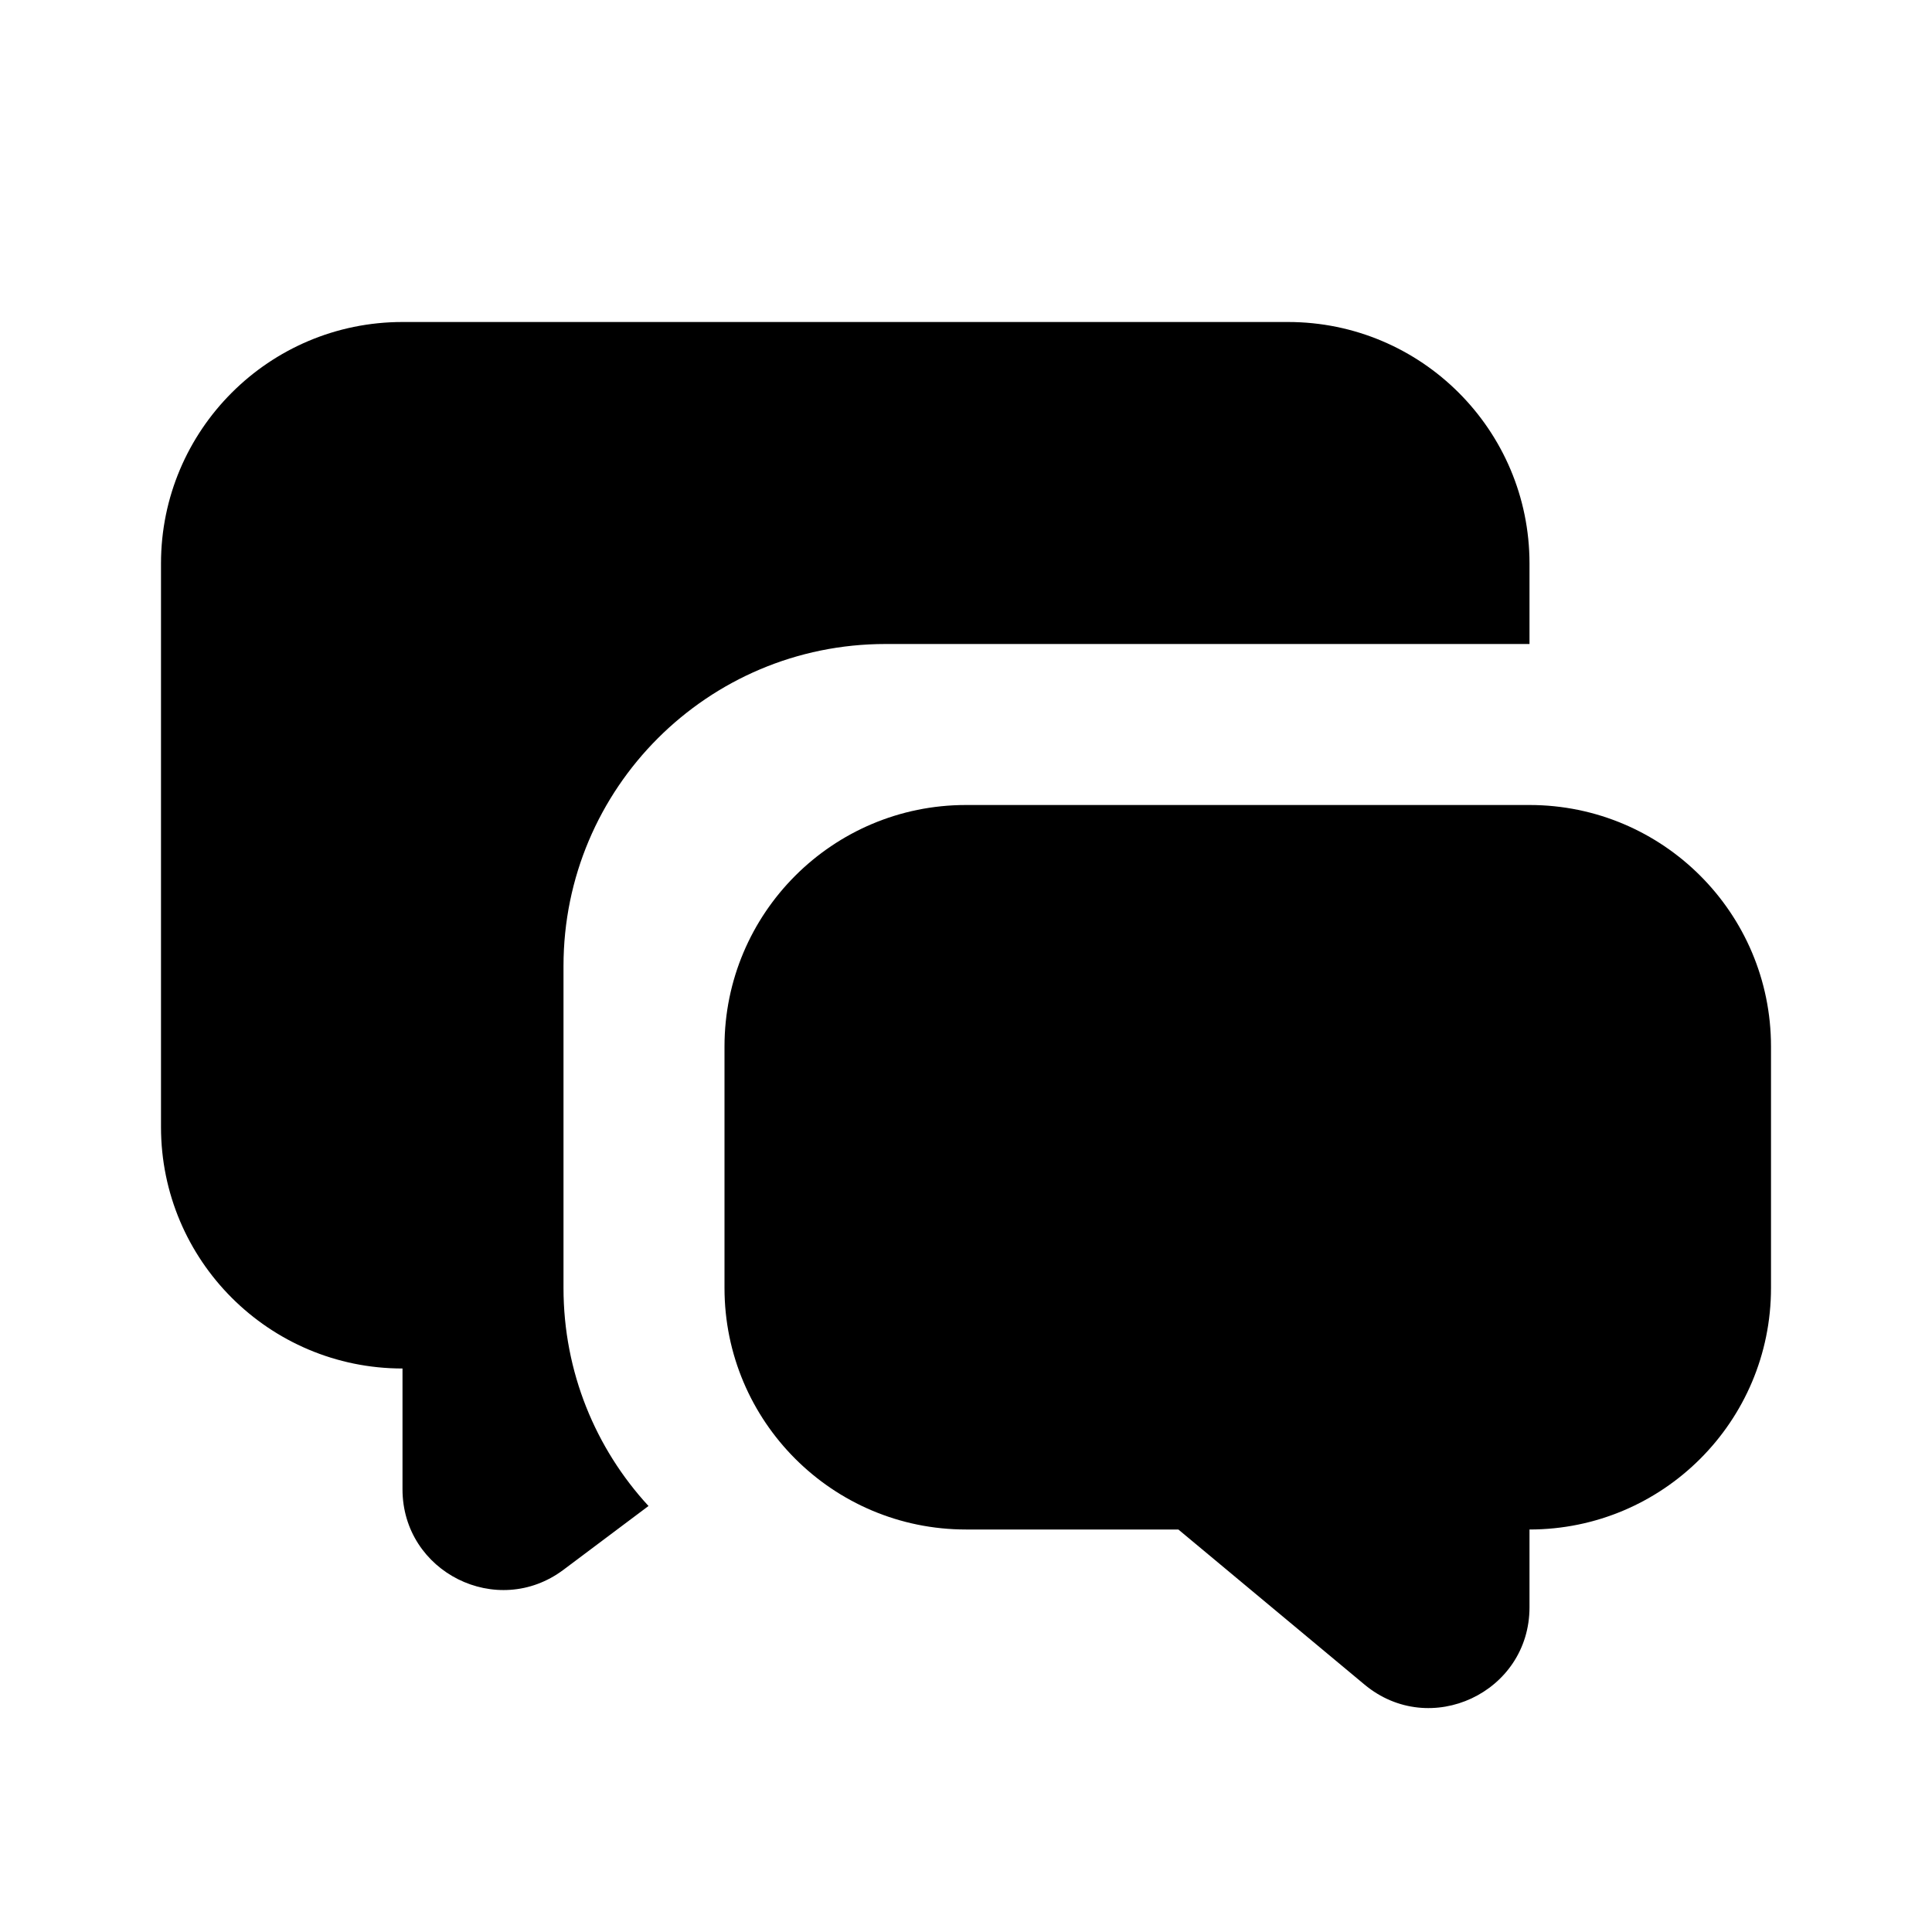
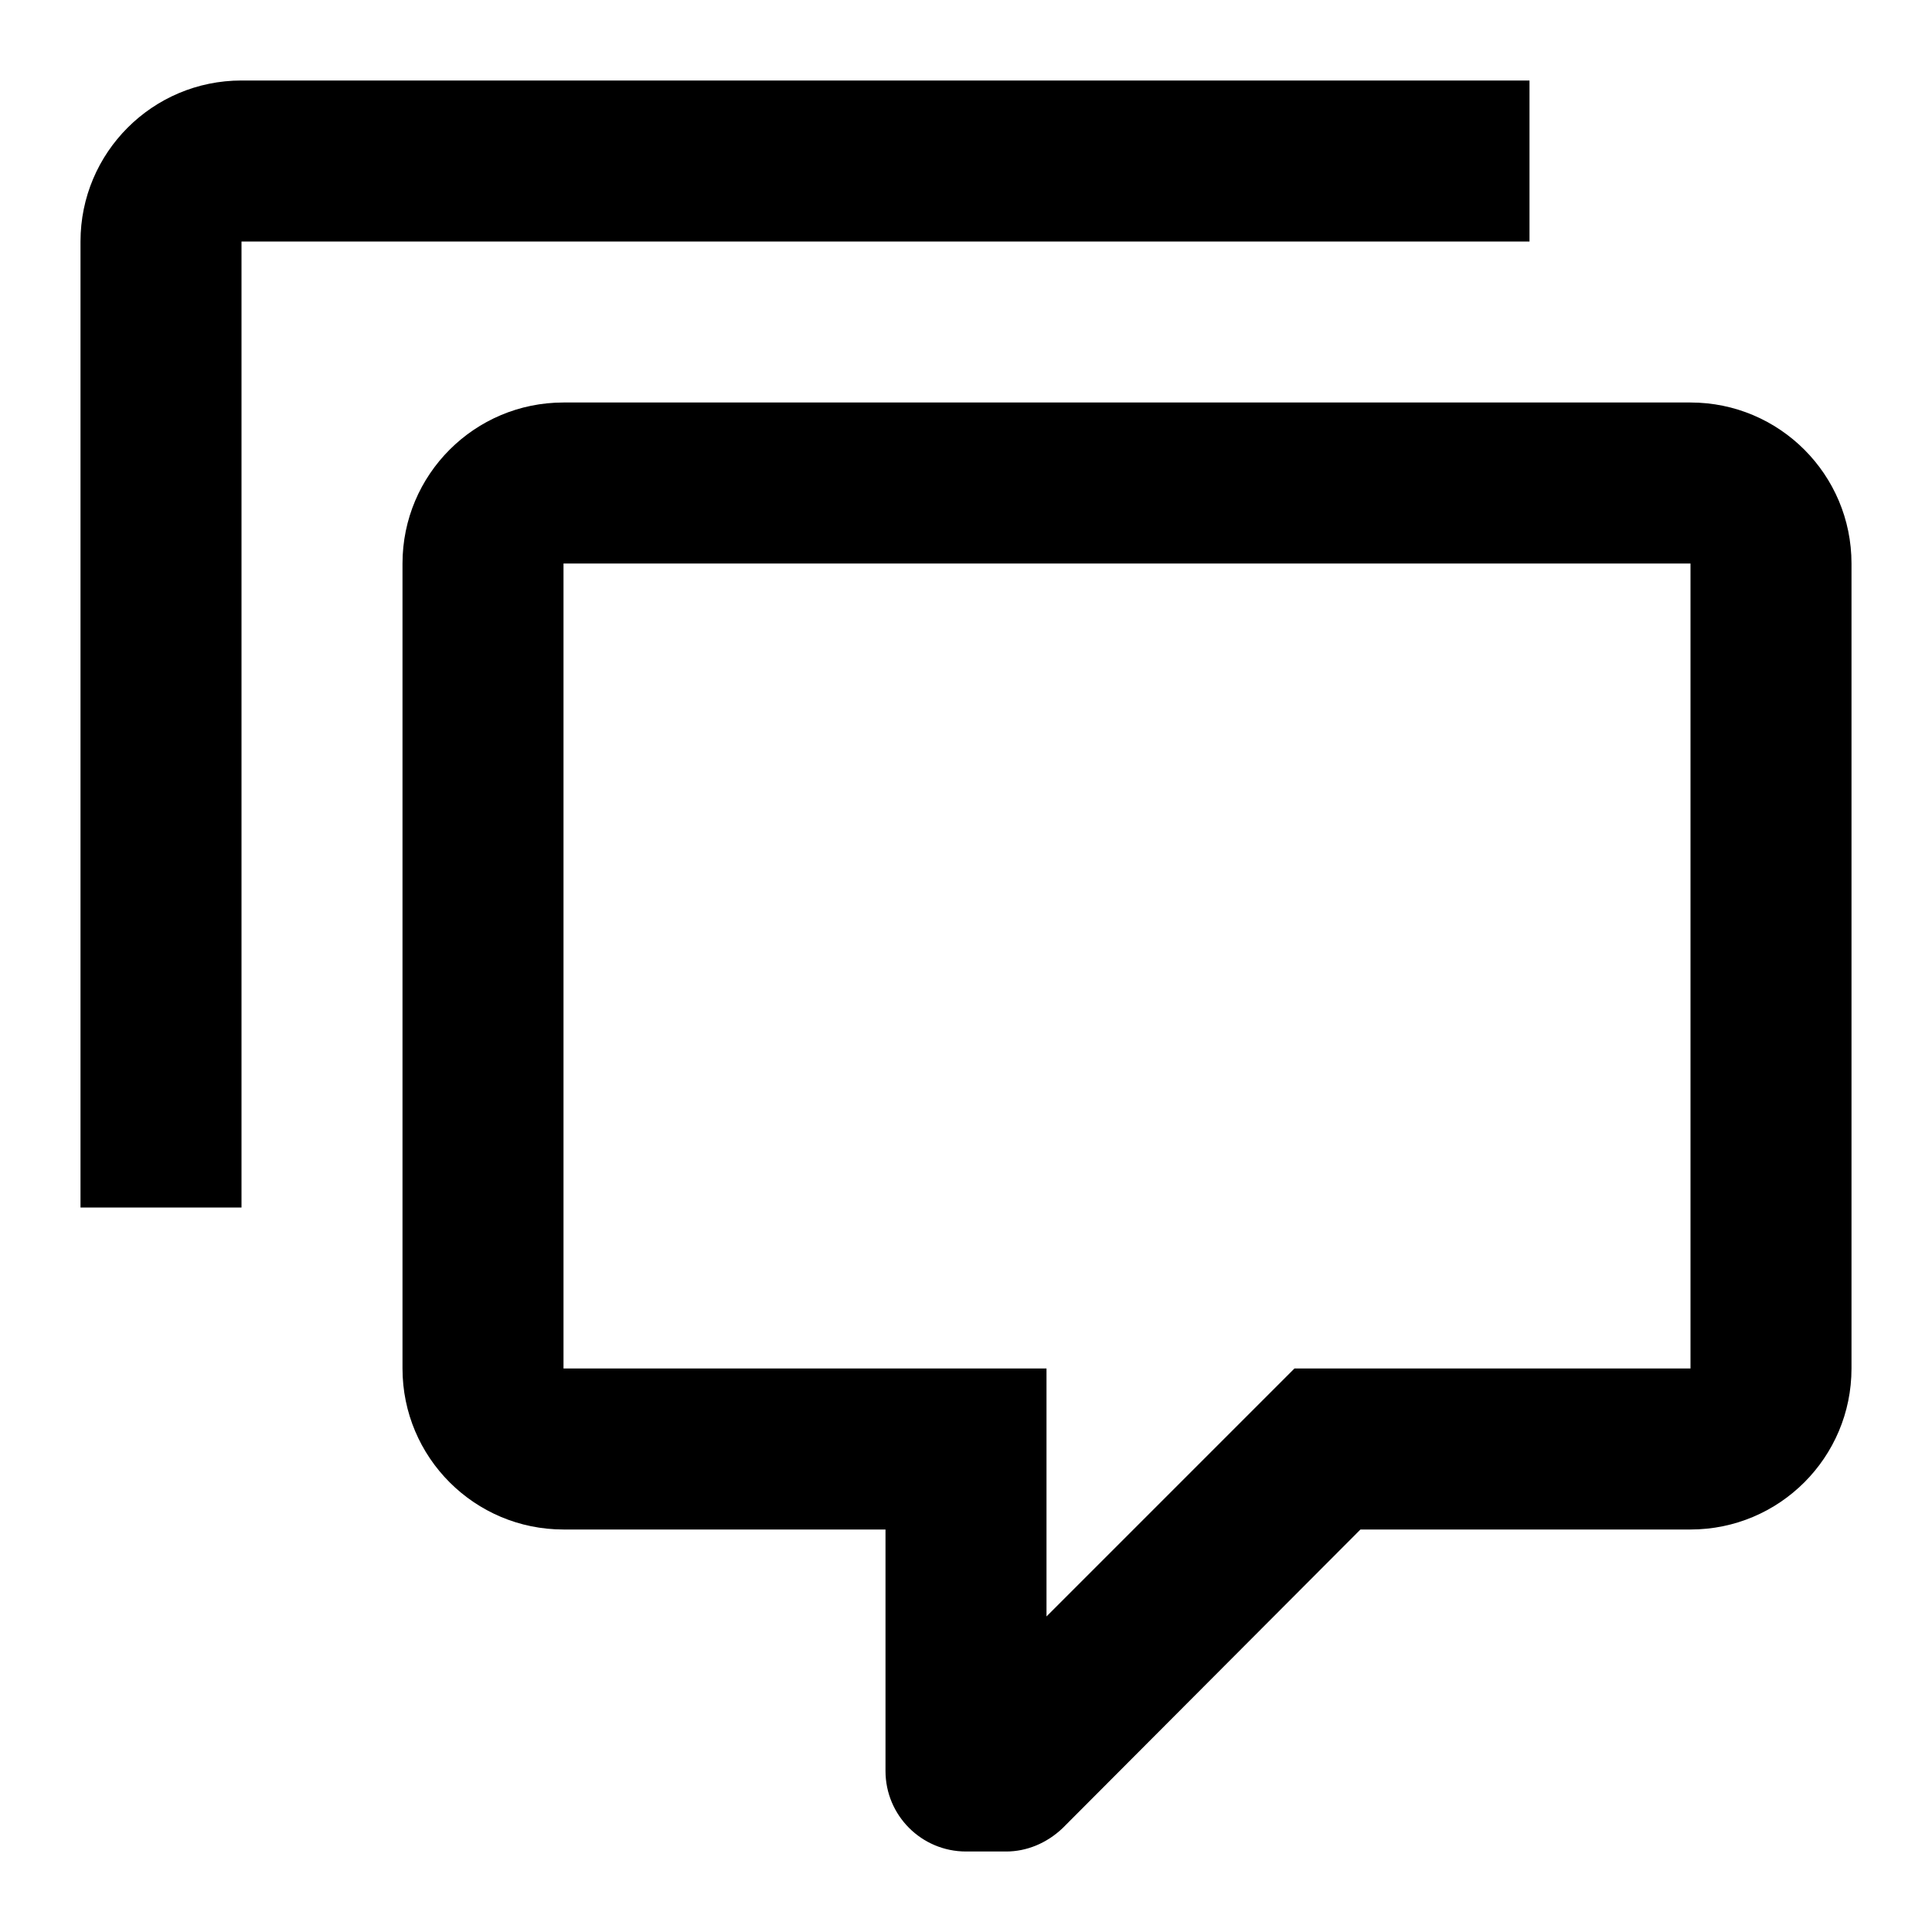
<svg xmlns="http://www.w3.org/2000/svg" width="24" height="24" viewBox="0 0 24 24">
-   <g fill="none">
-     <path d="m12.593 23.258l-.011.002l-.071.035l-.02.004l-.014-.004l-.071-.035q-.016-.005-.024.005l-.004.01l-.017.428l.005.02l.01.013l.104.074l.015.004l.012-.004l.104-.074l.012-.016l.004-.017l-.017-.427q-.004-.016-.017-.018m.265-.113l-.013.002l-.185.093l-.01.01l-.003.011l.018.43l.005.012l.008.007l.201.093q.019.005.029-.008l.004-.014l-.034-.614q-.005-.018-.02-.022m-.715.002a.02.02 0 0 0-.027.006l-.006.014l-.034.614q.001.018.017.024l.015-.002l.201-.093l.01-.008l.004-.011l.017-.43l-.003-.012l-.01-.01z" />
-     <path fill="currentColor" d="M19 10a3 3 0 0 1 3 3v3a3 3 0 0 1-3 3v.966c0 1.06-1.236 1.639-2.05.96L14.638 19H12a3 3 0 0 1-3-3v-3a3 3 0 0 1 3-3zm-3-6a3 3 0 0 1 3 3v1h-8a4 4 0 0 0-4 4v4c0 1.044.4 1.996 1.056 2.708L7 19.5c-.824.618-2 .03-2-1V17a3 3 0 0 1-3-3V7a3 3 0 0 1 3-3z" />
-   </g>
+   <path fill="currentColor" d="M12 23a1 1 0 0 1-1-1v-3H7a2 2 0 0 1-2-2V7a2 2 0 0 1 2-2h14a2 2 0 0 1 2 2v10a2 2 0 0 1-2 2h-4.1l-3.7 3.71c-.2.19-.45.29-.7.29zm1-6v3.08L16.08 17H21V7H7v10zM3 15H1V3a2 2 0 0 1 2-2h16v2H3z" />
</svg>
